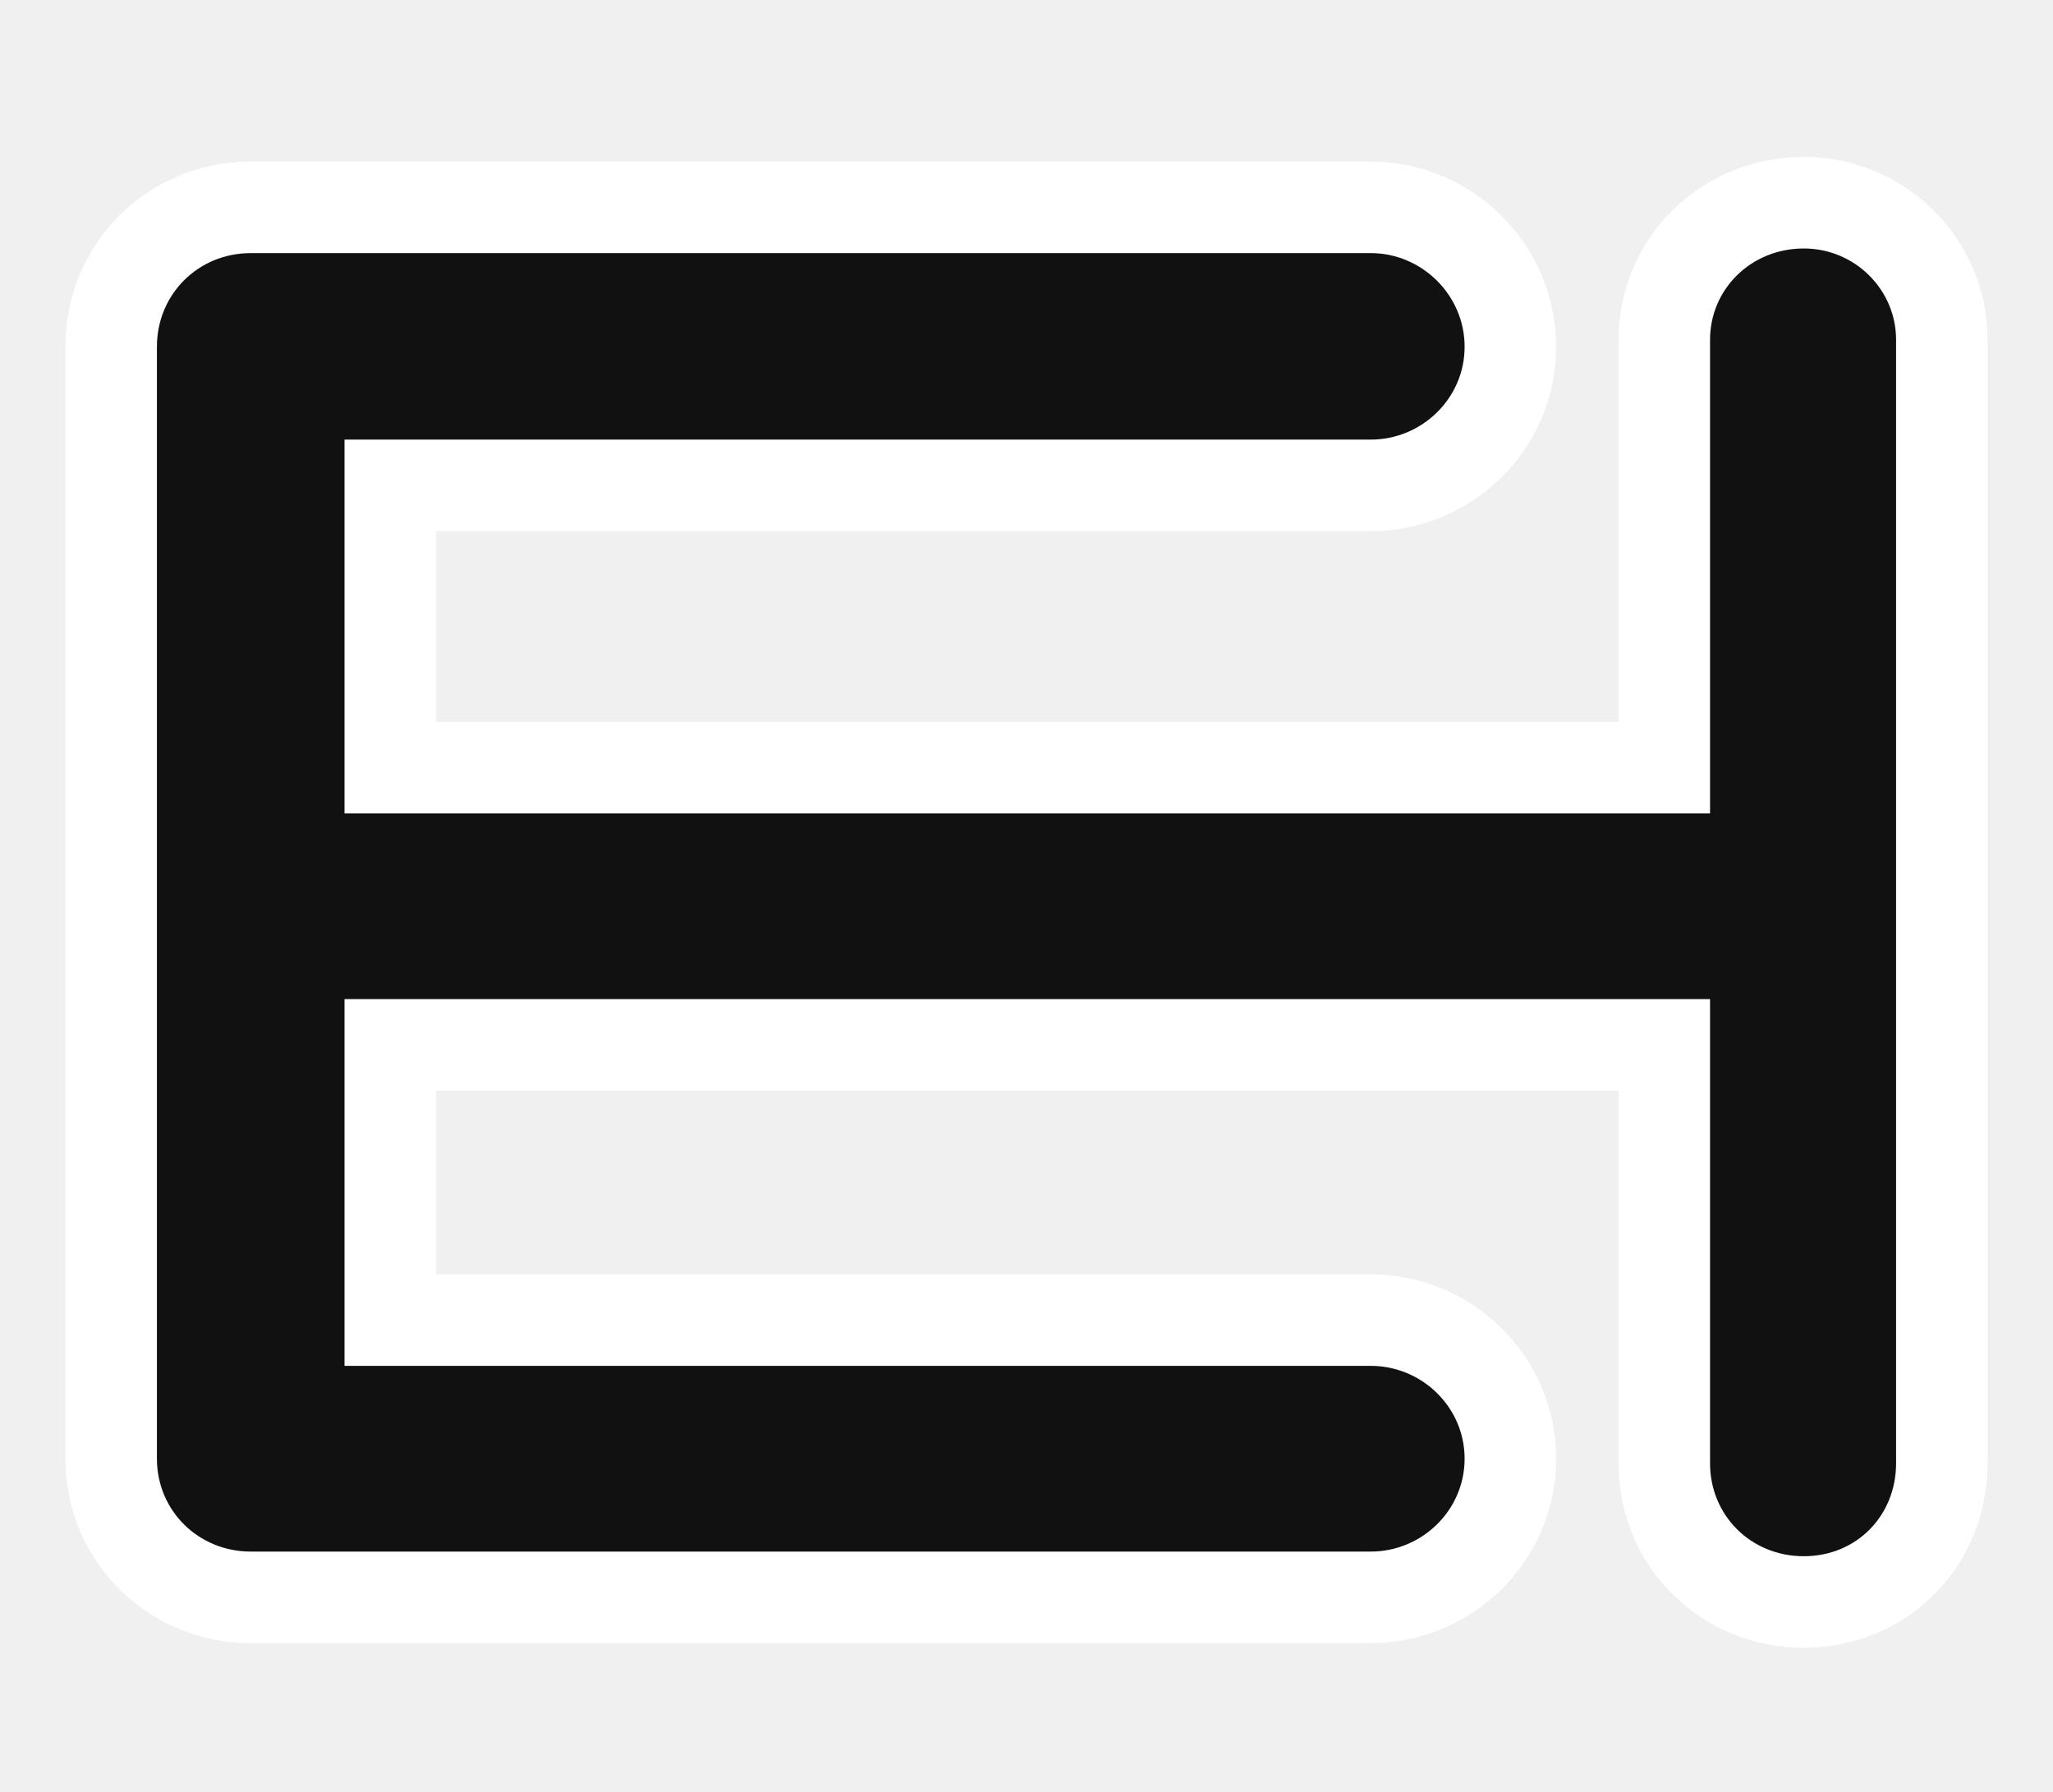
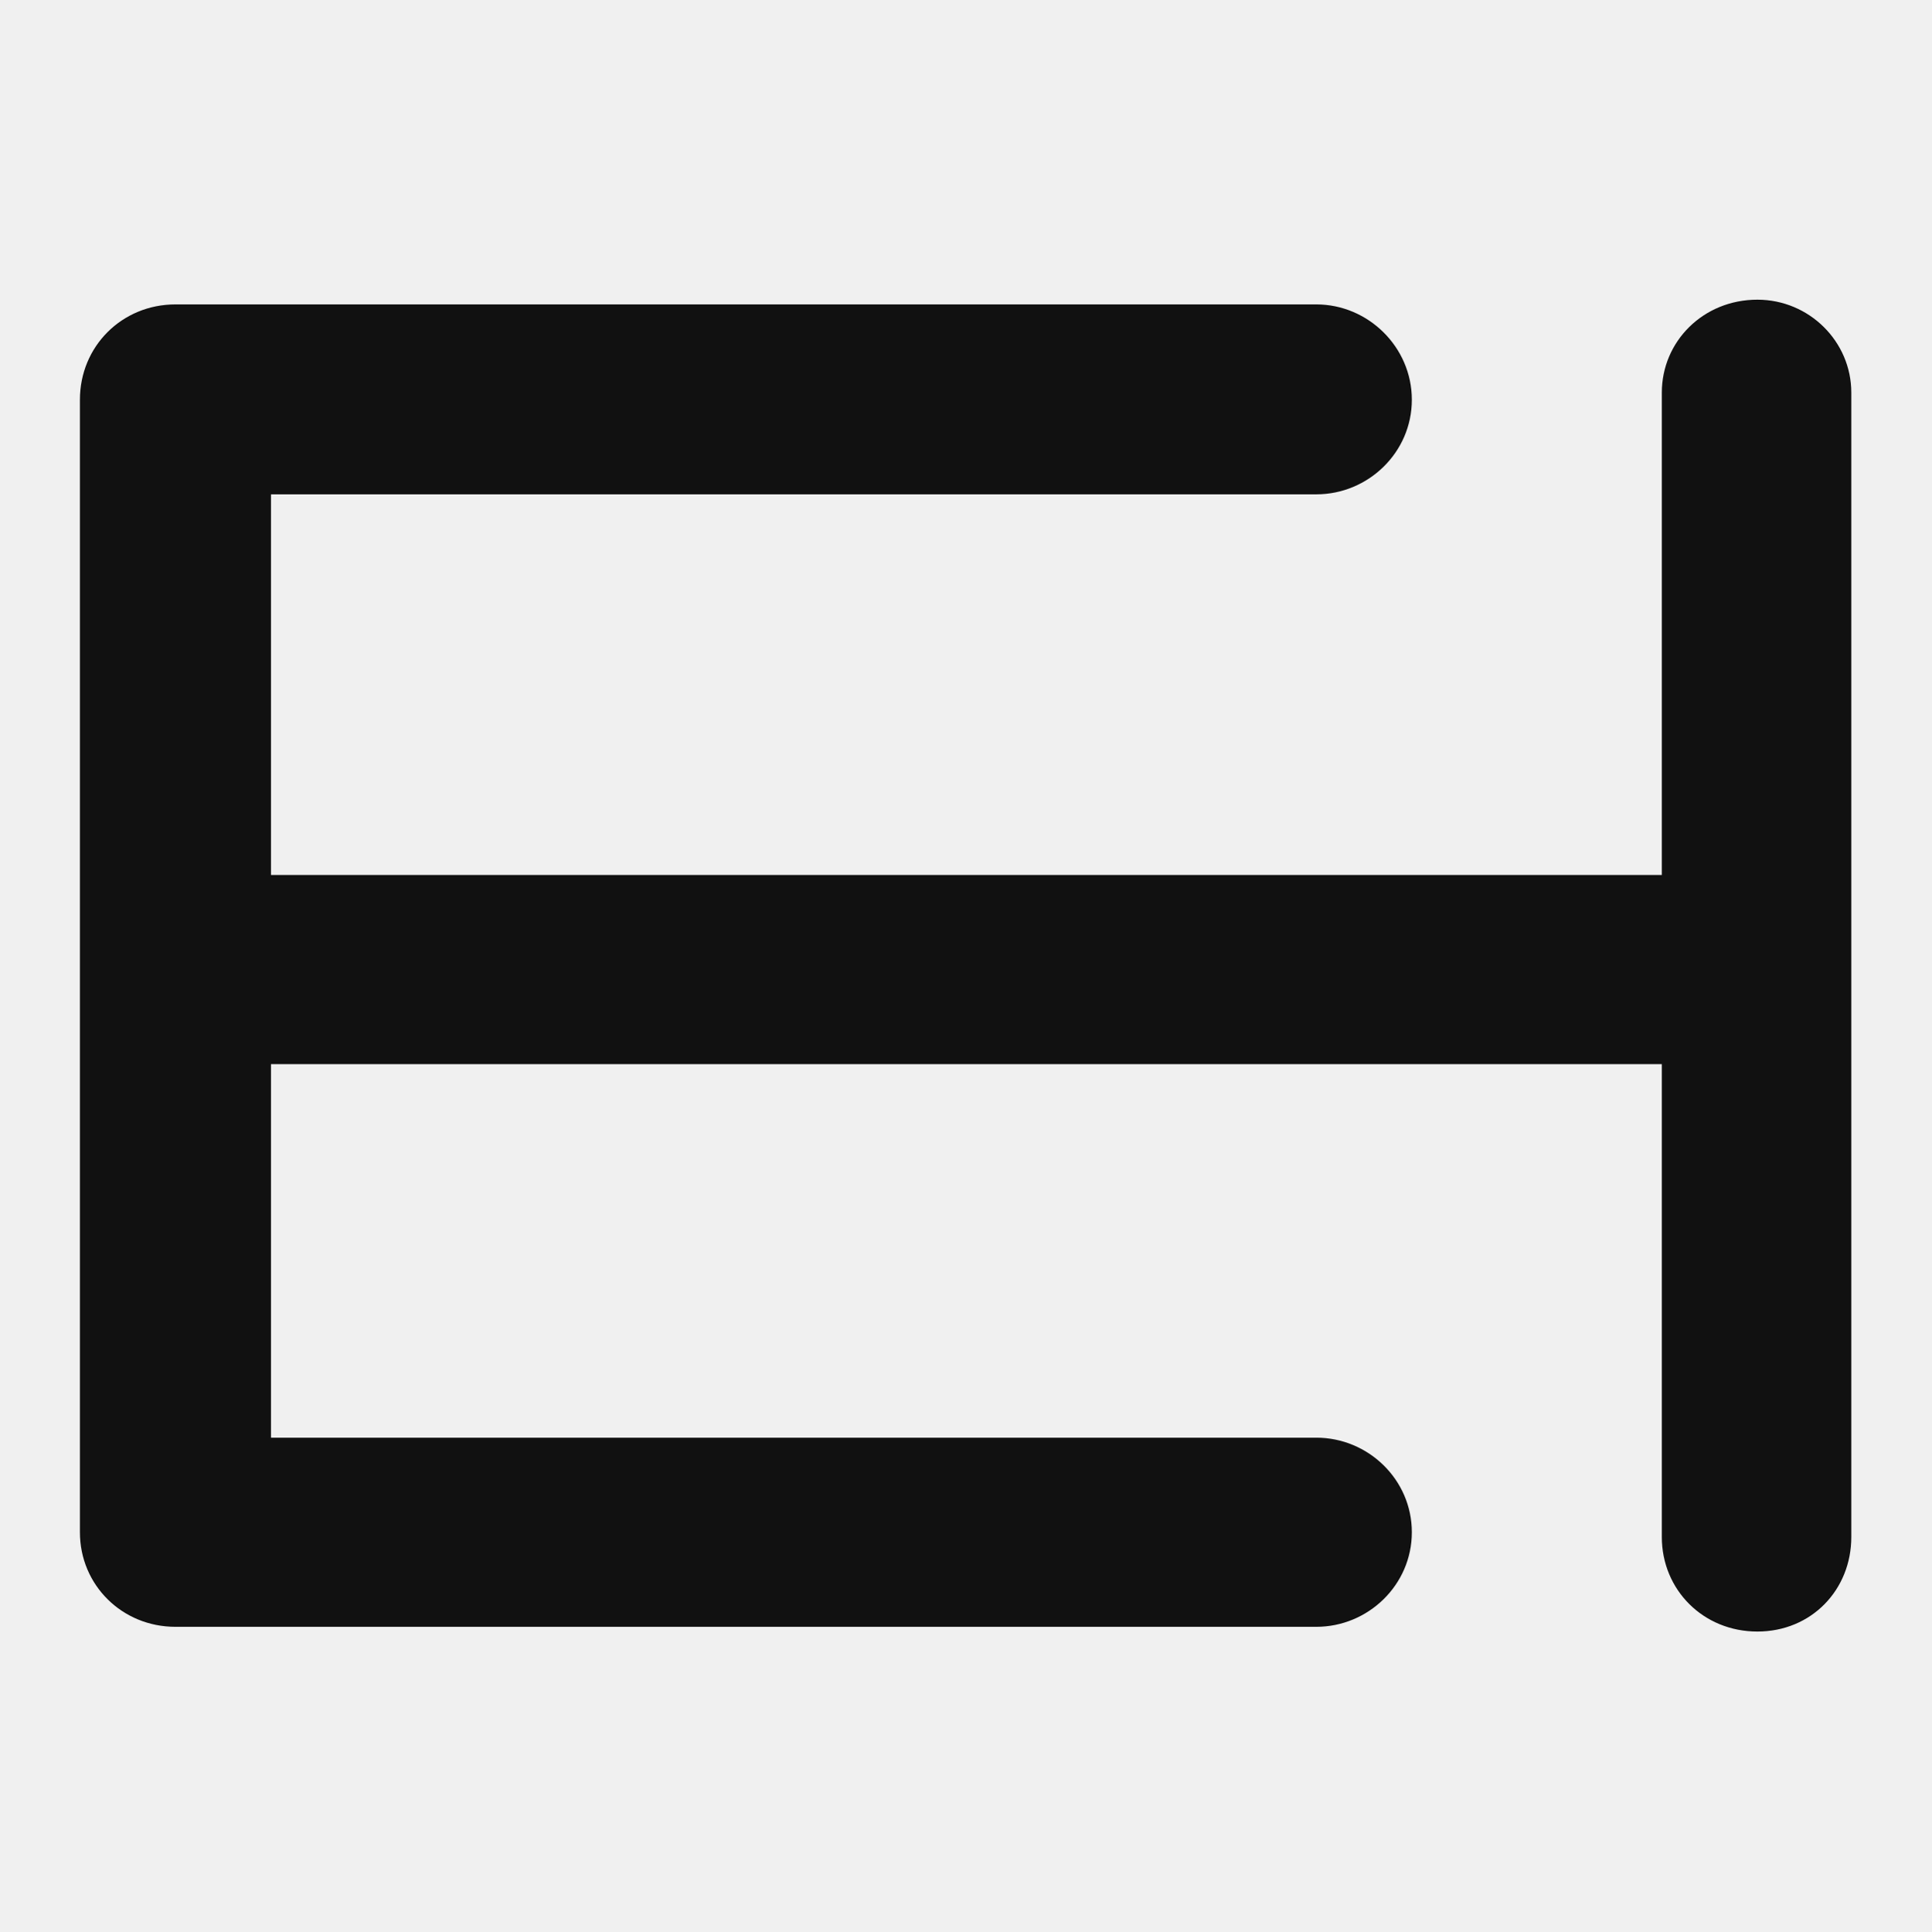
- <svg xmlns="http://www.w3.org/2000/svg" viewBox="-12 -2 157 137">
-   <style>path{fill:#111;stroke:#fff;stroke-width:14;stroke-linejoin:round;paint-order:stroke}@media (prefers-color-scheme:dark){path{fill:#fff;stroke:#111}}</style>
-   <g transform="translate(0 17)">
-     <path d="M125.946 0C121.882 0 118.773 3.136 118.773 6.982V43.195H14.346V14.615H92.831C96.716 14.615 100.004 11.479 100.004 7.515C100.004 3.55 96.716 0.355 92.831 0.355H7.173C3.168 0.355 0 3.491 0 7.515V92.544C0 96.509 3.168 99.645 7.173 99.645H92.831C96.716 99.645 100.004 96.509 100.004 92.544C100.004 88.58 96.716 85.444 92.831 85.444H14.346V57.397H118.773V92.899C118.773 96.864 121.882 100 125.946 100C130.011 100 133 96.864 133 92.899V6.982C133 3.136 129.832 0 125.946 0Z" />
-   </g>
+ <svg xmlns="http://www.w3.org/2000/svg" viewBox="-6 -22.5 145 145">
+   <style>path{fill:#111}@media (prefers-color-scheme:dark){path{fill:#fff}}</style>
+   <path d="M125.946 0C121.882 0 118.773 3.136 118.773 6.982V43.195H14.346V14.615H92.831C96.716 14.615 100.004 11.479 100.004 7.515C100.004 3.55 96.716 0.355 92.831 0.355H7.173C3.168 0.355 0 3.491 0 7.515V92.544C0 96.509 3.168 99.645 7.173 99.645H92.831C96.716 99.645 100.004 96.509 100.004 92.544C100.004 88.58 96.716 85.444 92.831 85.444H14.346V57.397H118.773V92.899C118.773 96.864 121.882 100 125.946 100C130.011 100 133 96.864 133 92.899V6.982C133 3.136 129.832 0 125.946 0Z" />
</svg>
